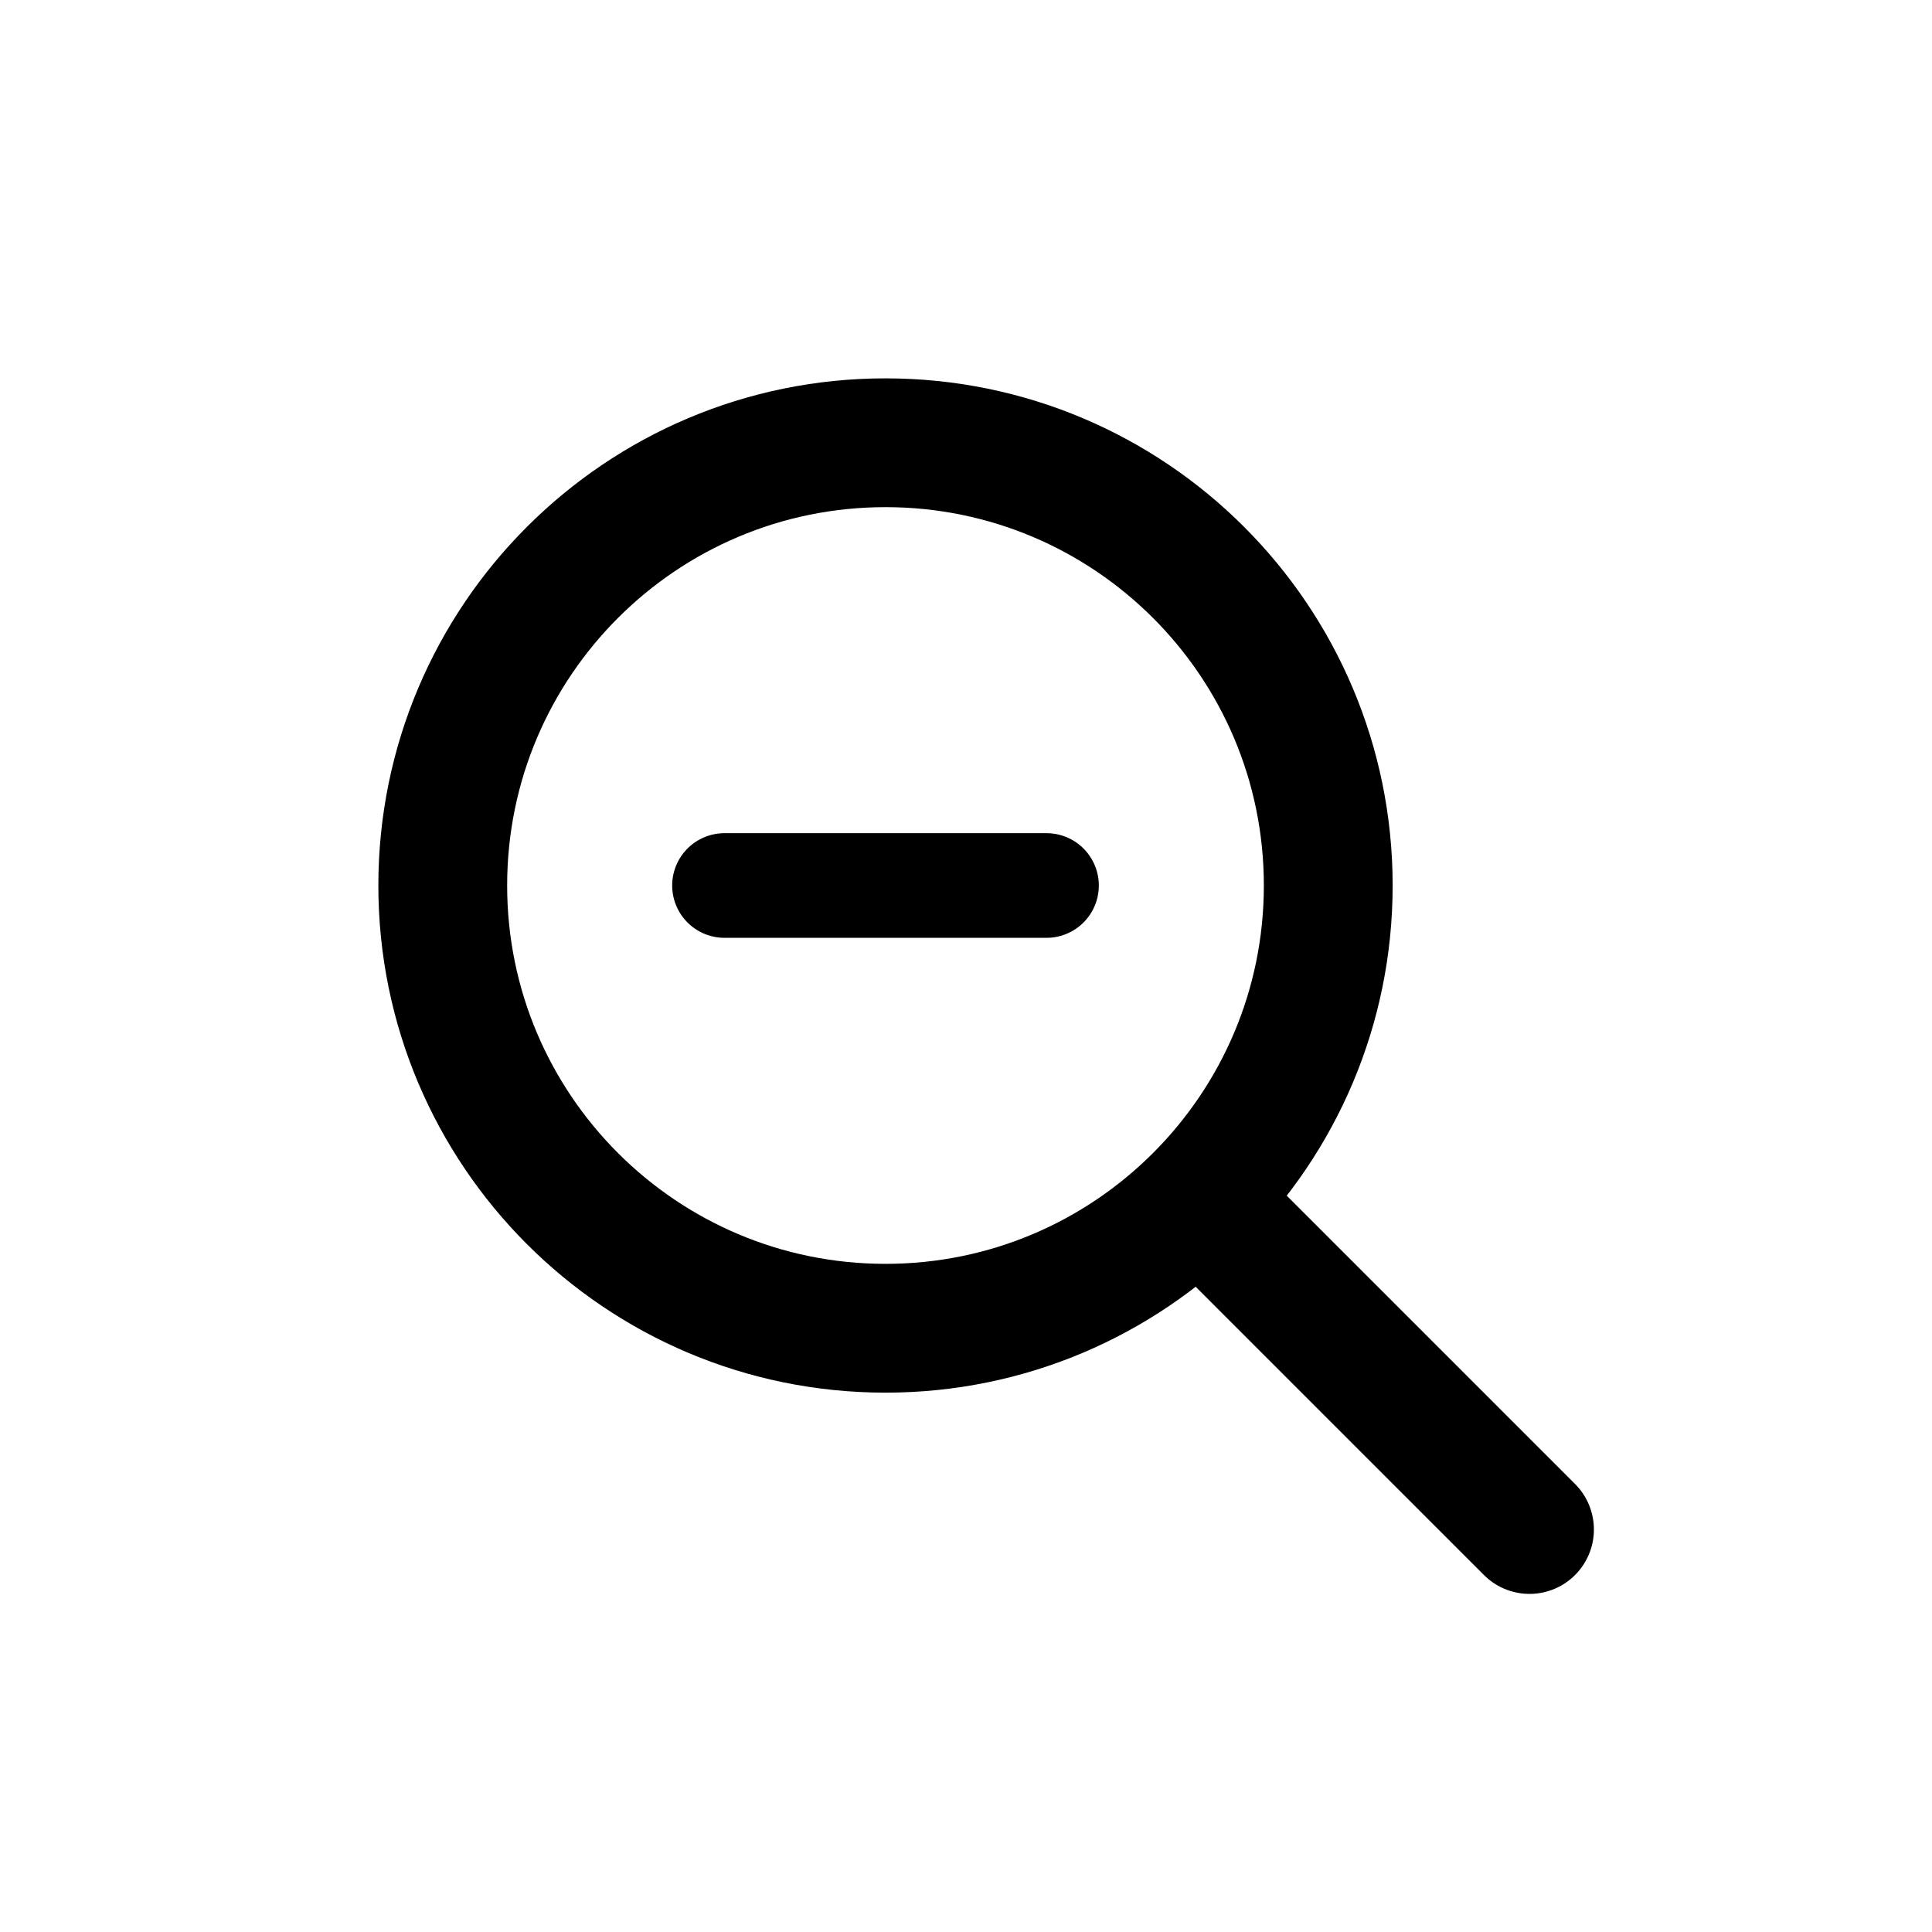
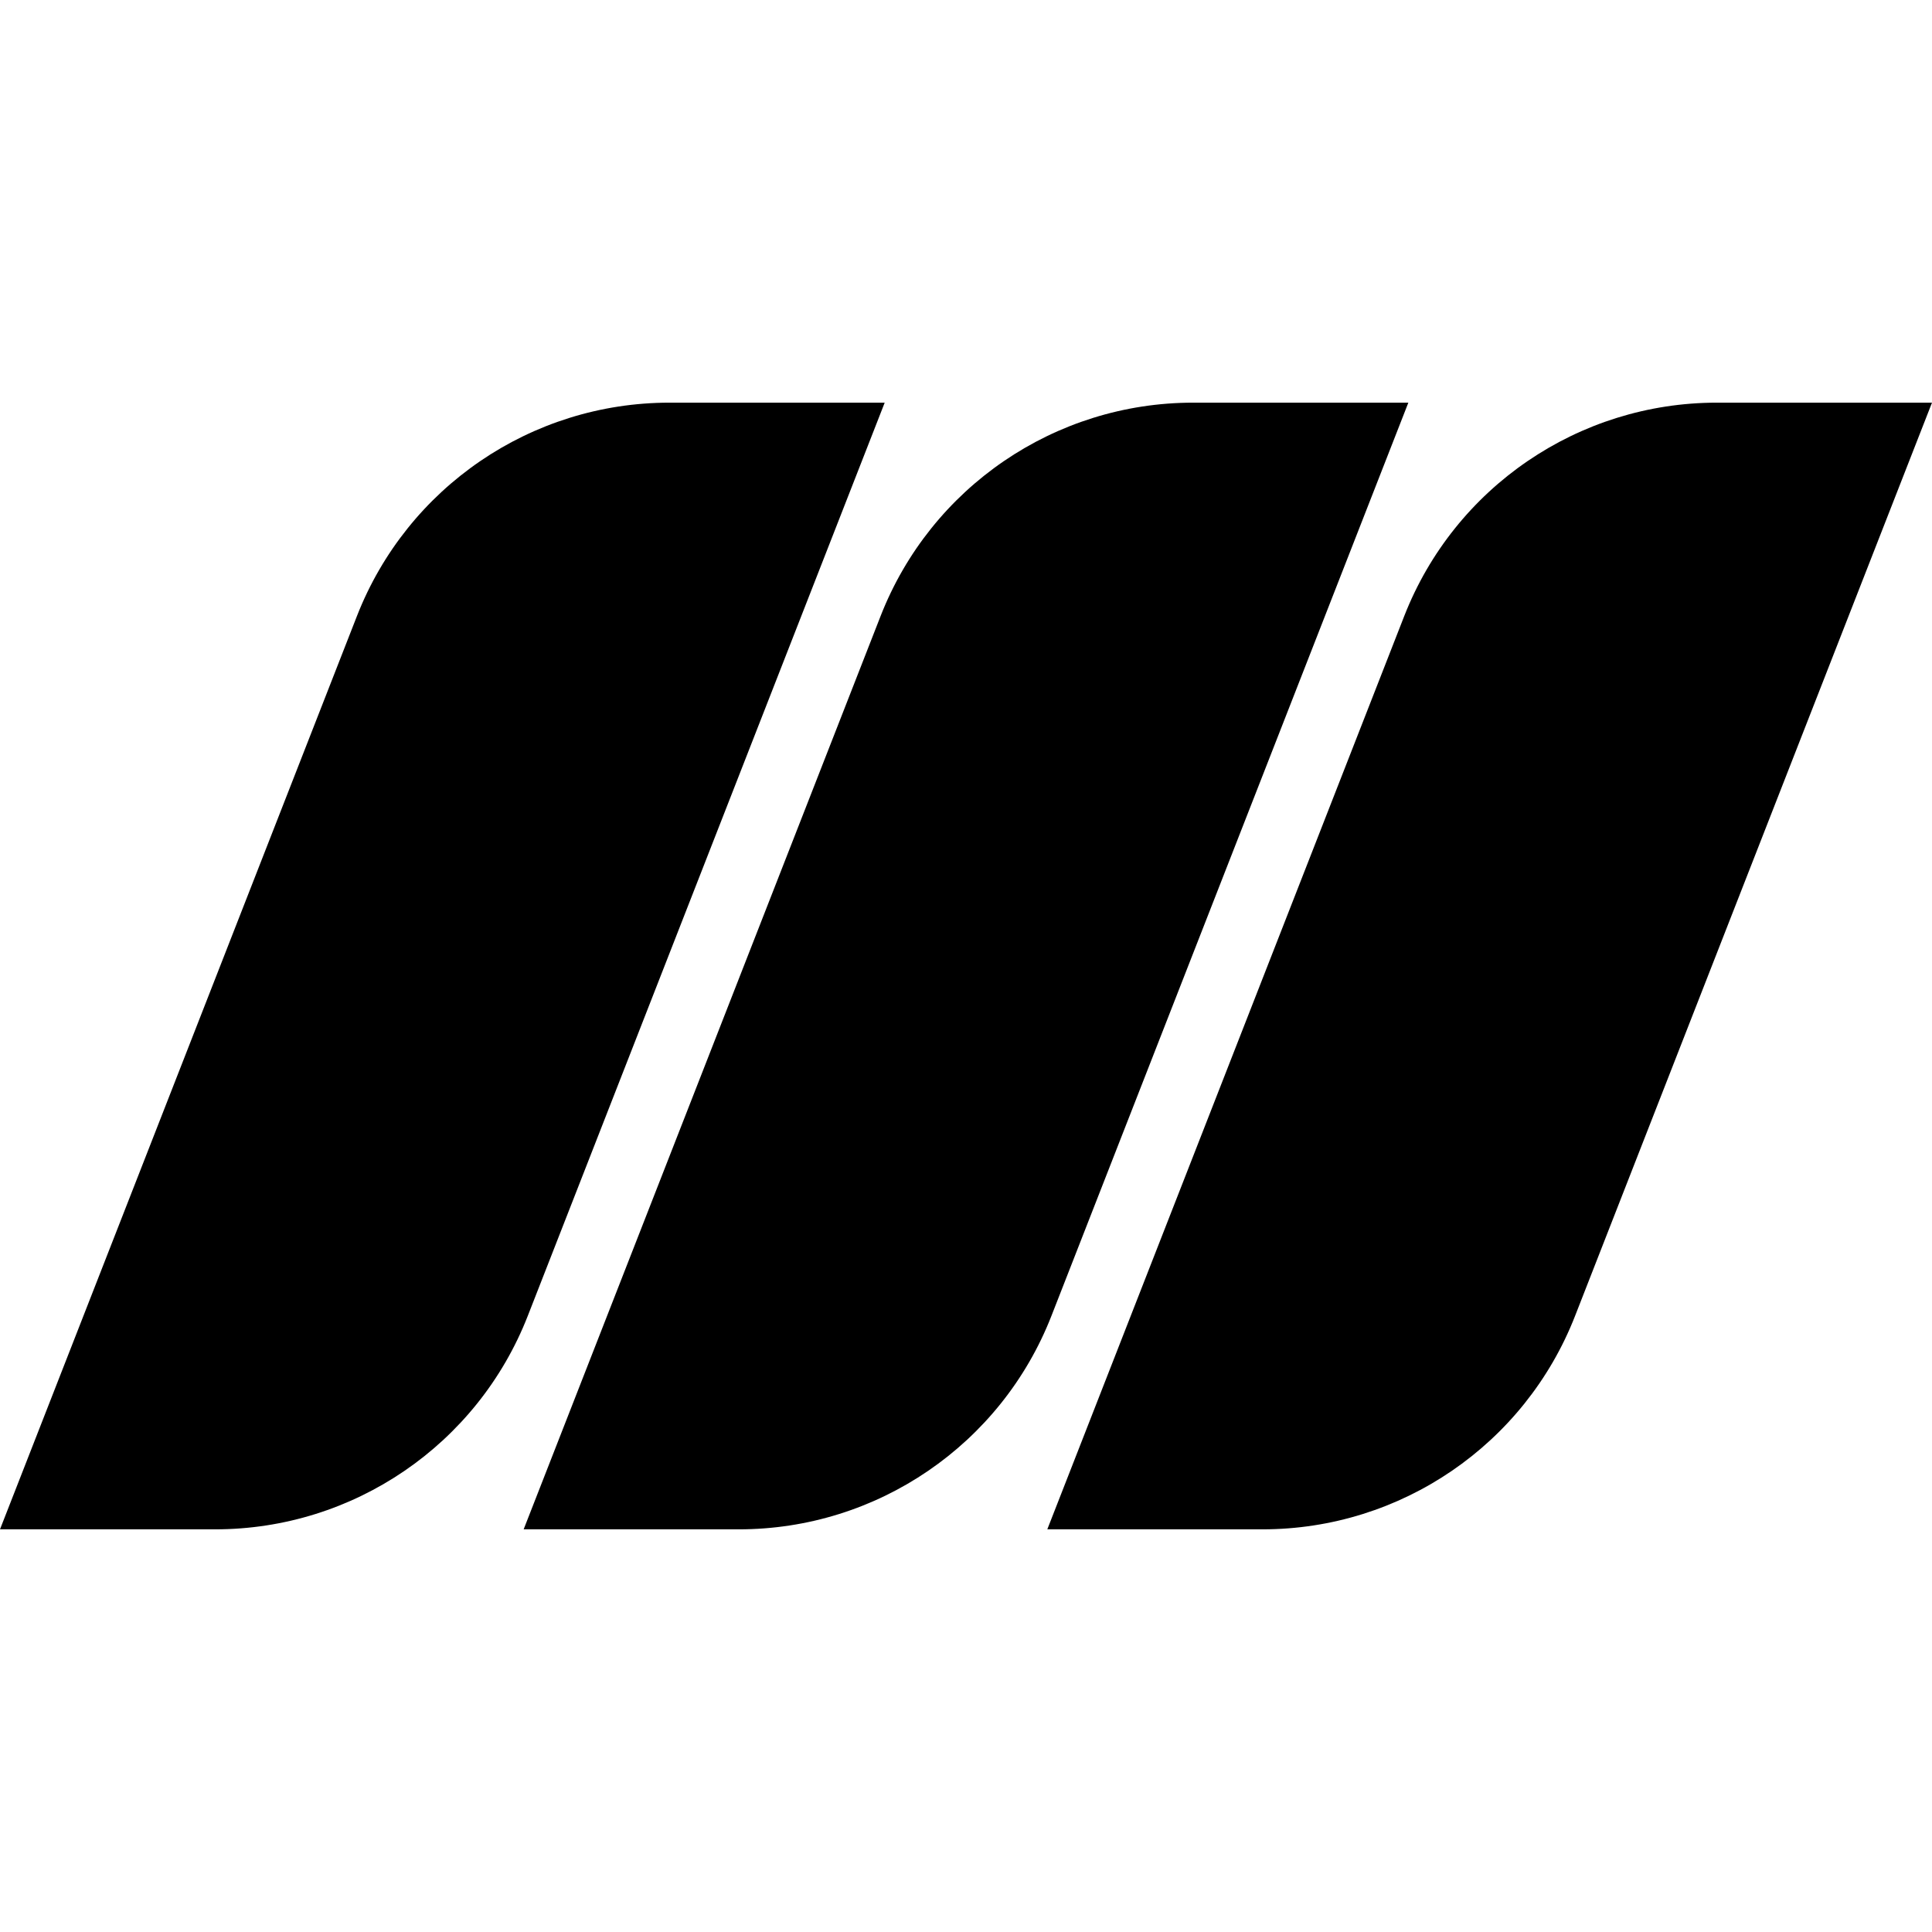
- <svg xmlns="http://www.w3.org/2000/svg" viewBox="0 0 24 24" fill="none">
-   <circle cx="11" cy="11" r="5.5" stroke="currentColor" stroke-width="1.6" />
-   <path d="m15 15 4 4" stroke="currentColor" stroke-width="1.6" stroke-linecap="round" />
-   <path d="M9 11h4" stroke="currentColor" stroke-width="1.3" stroke-linecap="round" />
+ <svg xmlns="http://www.w3.org/2000/svg" role="img" viewBox="0 0 24 24">
+   <path d="m6.505 18.998 4.434-11.345a4.168 4.168 0 0 1 3.882-2.651h2.674l-4.434 11.345a4.169 4.169 0 0 1-3.883 2.651H6.505Zm6.505 0 4.434-11.345a4.169 4.169 0 0 1 3.883-2.651H24l-4.434 11.345a4.168 4.168 0 0 1-3.882 2.651H13.01Zm-13.01 0L4.434 7.653a4.168 4.168 0 0 1 3.882-2.651h2.674L6.556 16.347a4.169 4.169 0 0 1-3.883 2.651H0Z" />
</svg>
